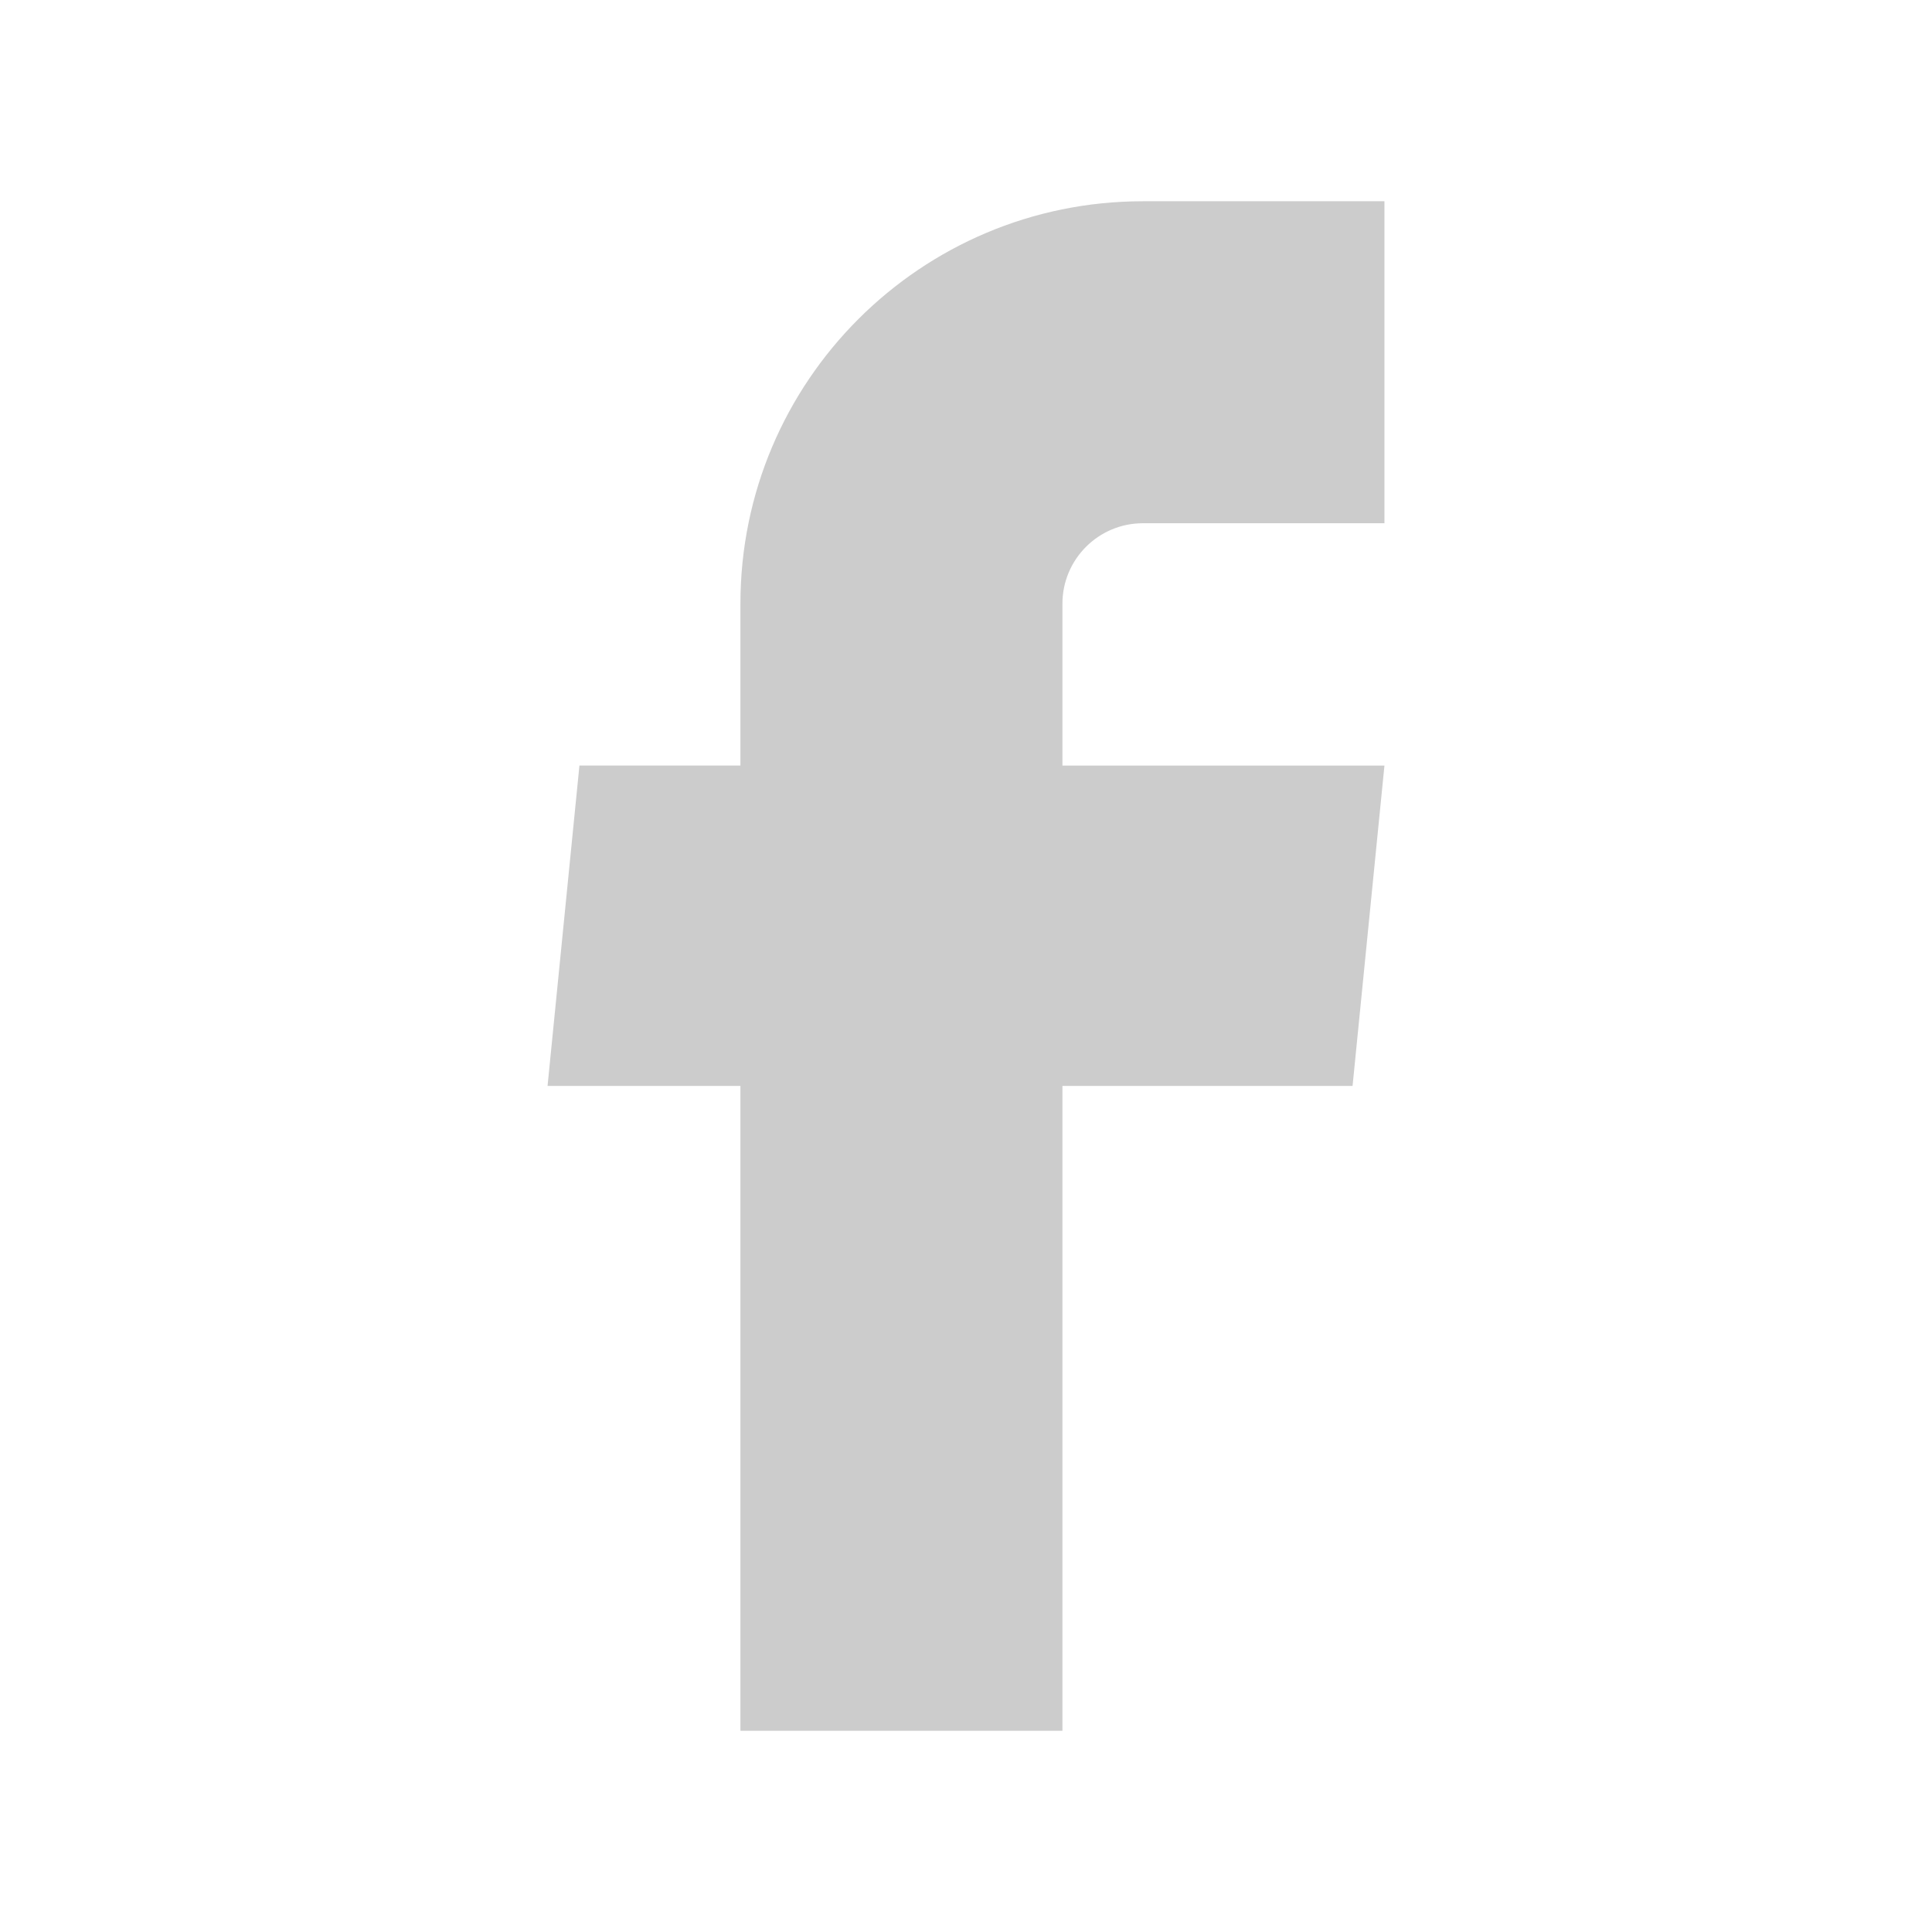
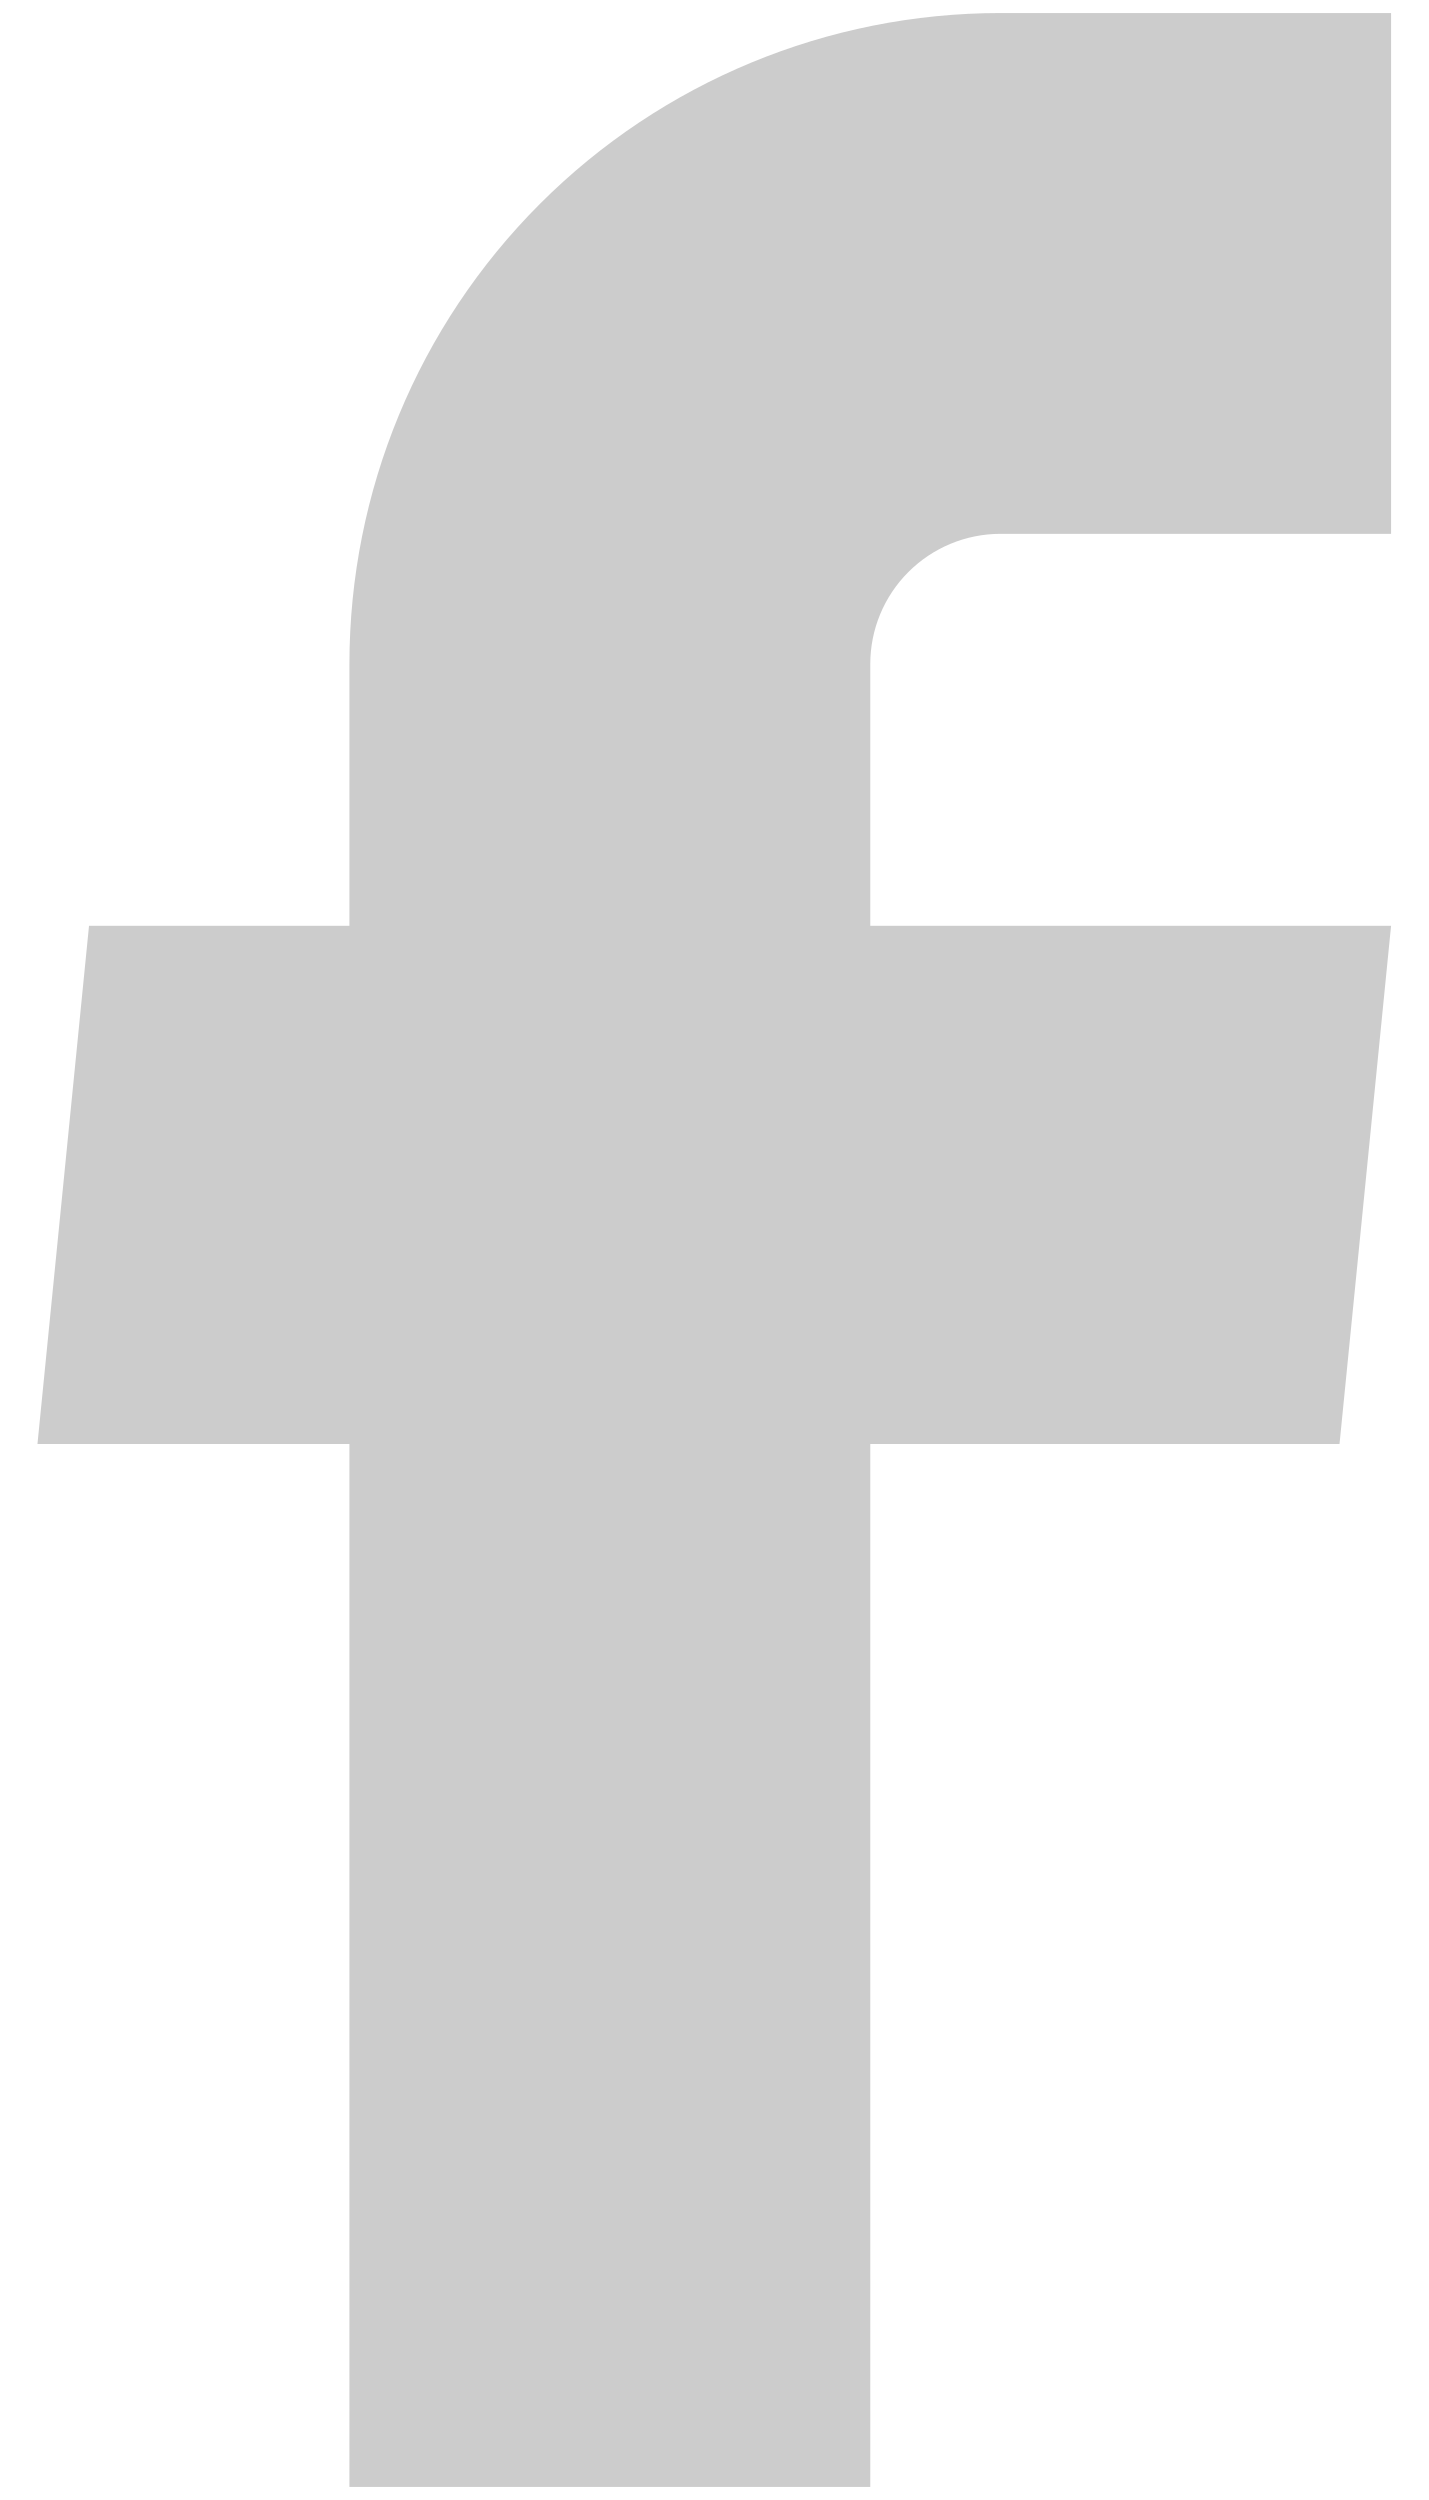
- <svg xmlns="http://www.w3.org/2000/svg" width="70" height="70" fill="none">
-   <path d="M26.827 62.708h11.667V39.346h10.512l1.155-11.608H38.494V21.875a2.916 2.916 0 0 1 2.917-2.917h8.75V7.292h-8.75A14.583 14.583 0 0 0 26.827 21.875v5.862h-5.833l-1.155 11.608h6.988v23.363Z" fill="#CCC" />
+ <svg xmlns="http://www.w3.org/2000/svg" width="32" height="56" viewBox="0 0 32 56" fill="none">
+   <path d="M7.827 55.708H19.494V32.346H30.005L31.16 20.738H19.494V14.875C19.494 14.101 19.801 13.36 20.348 12.813C20.895 12.266 21.637 11.958 22.41 11.958H31.16V0.292H22.41C18.543 0.292 14.833 1.828 12.098 4.563C9.363 7.298 7.827 11.007 7.827 14.875V20.738H1.994L0.839 32.346H7.827V55.708Z" fill="#CCCCCC" />
</svg>
